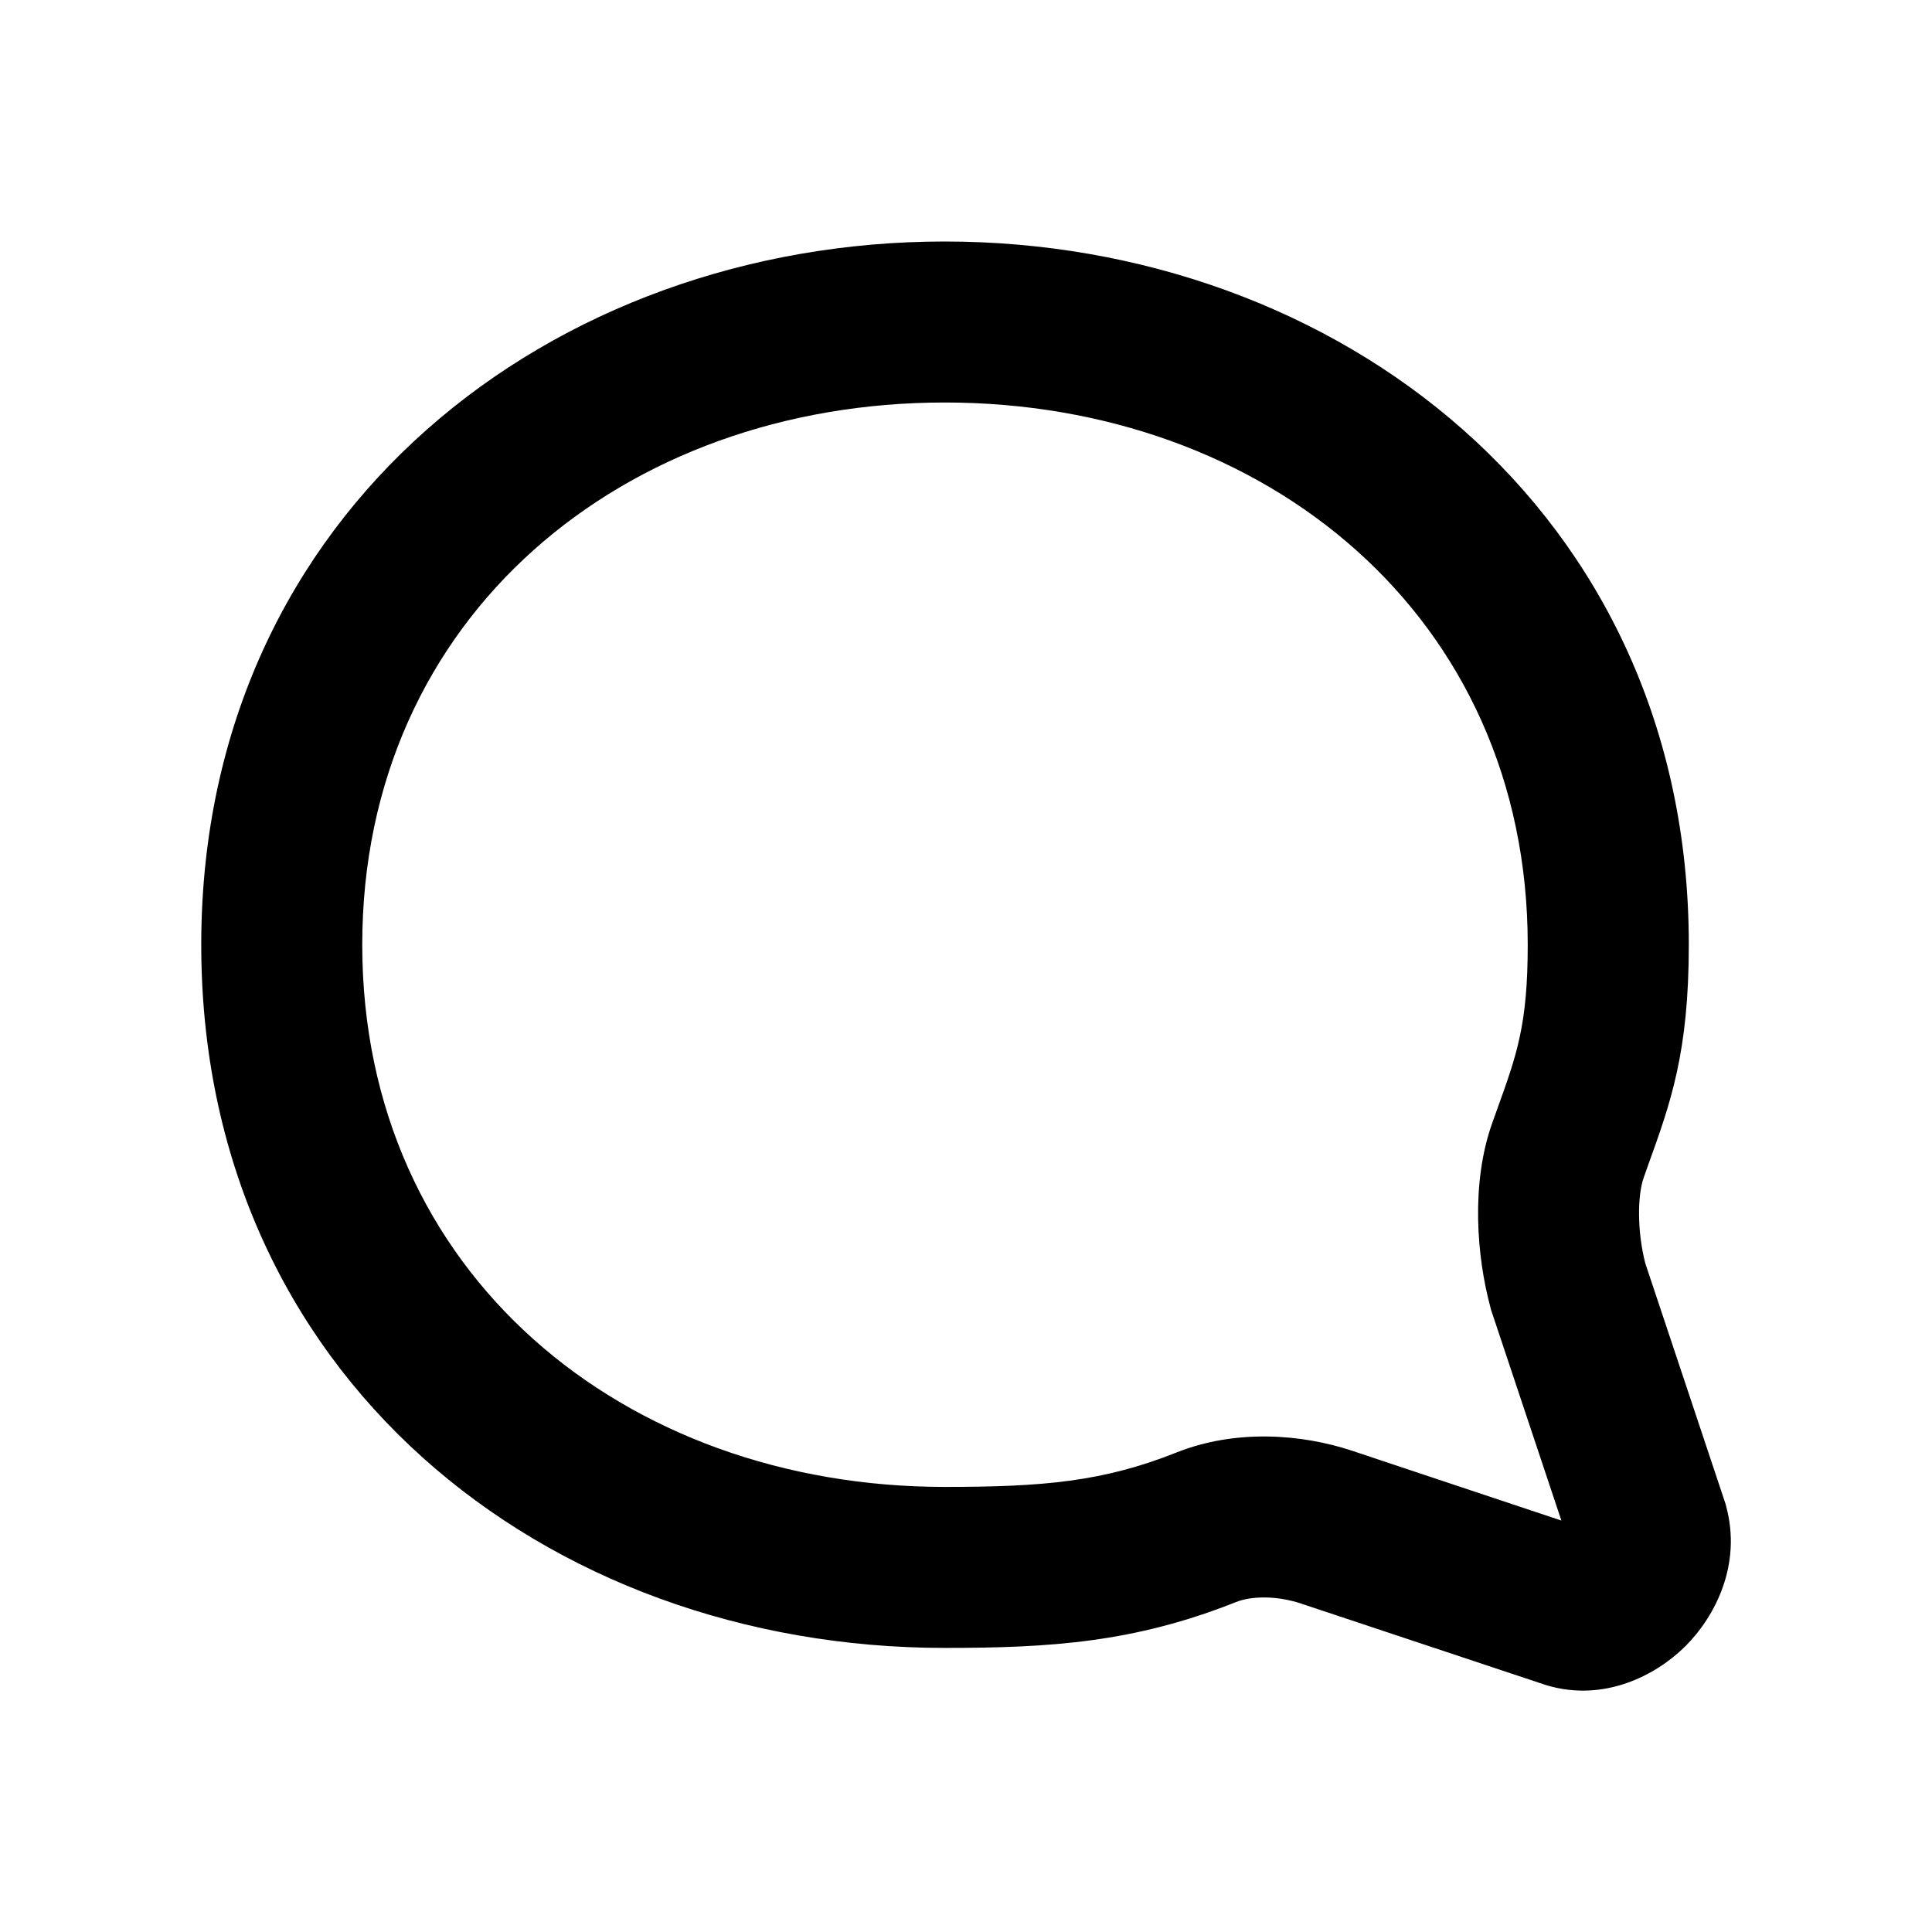
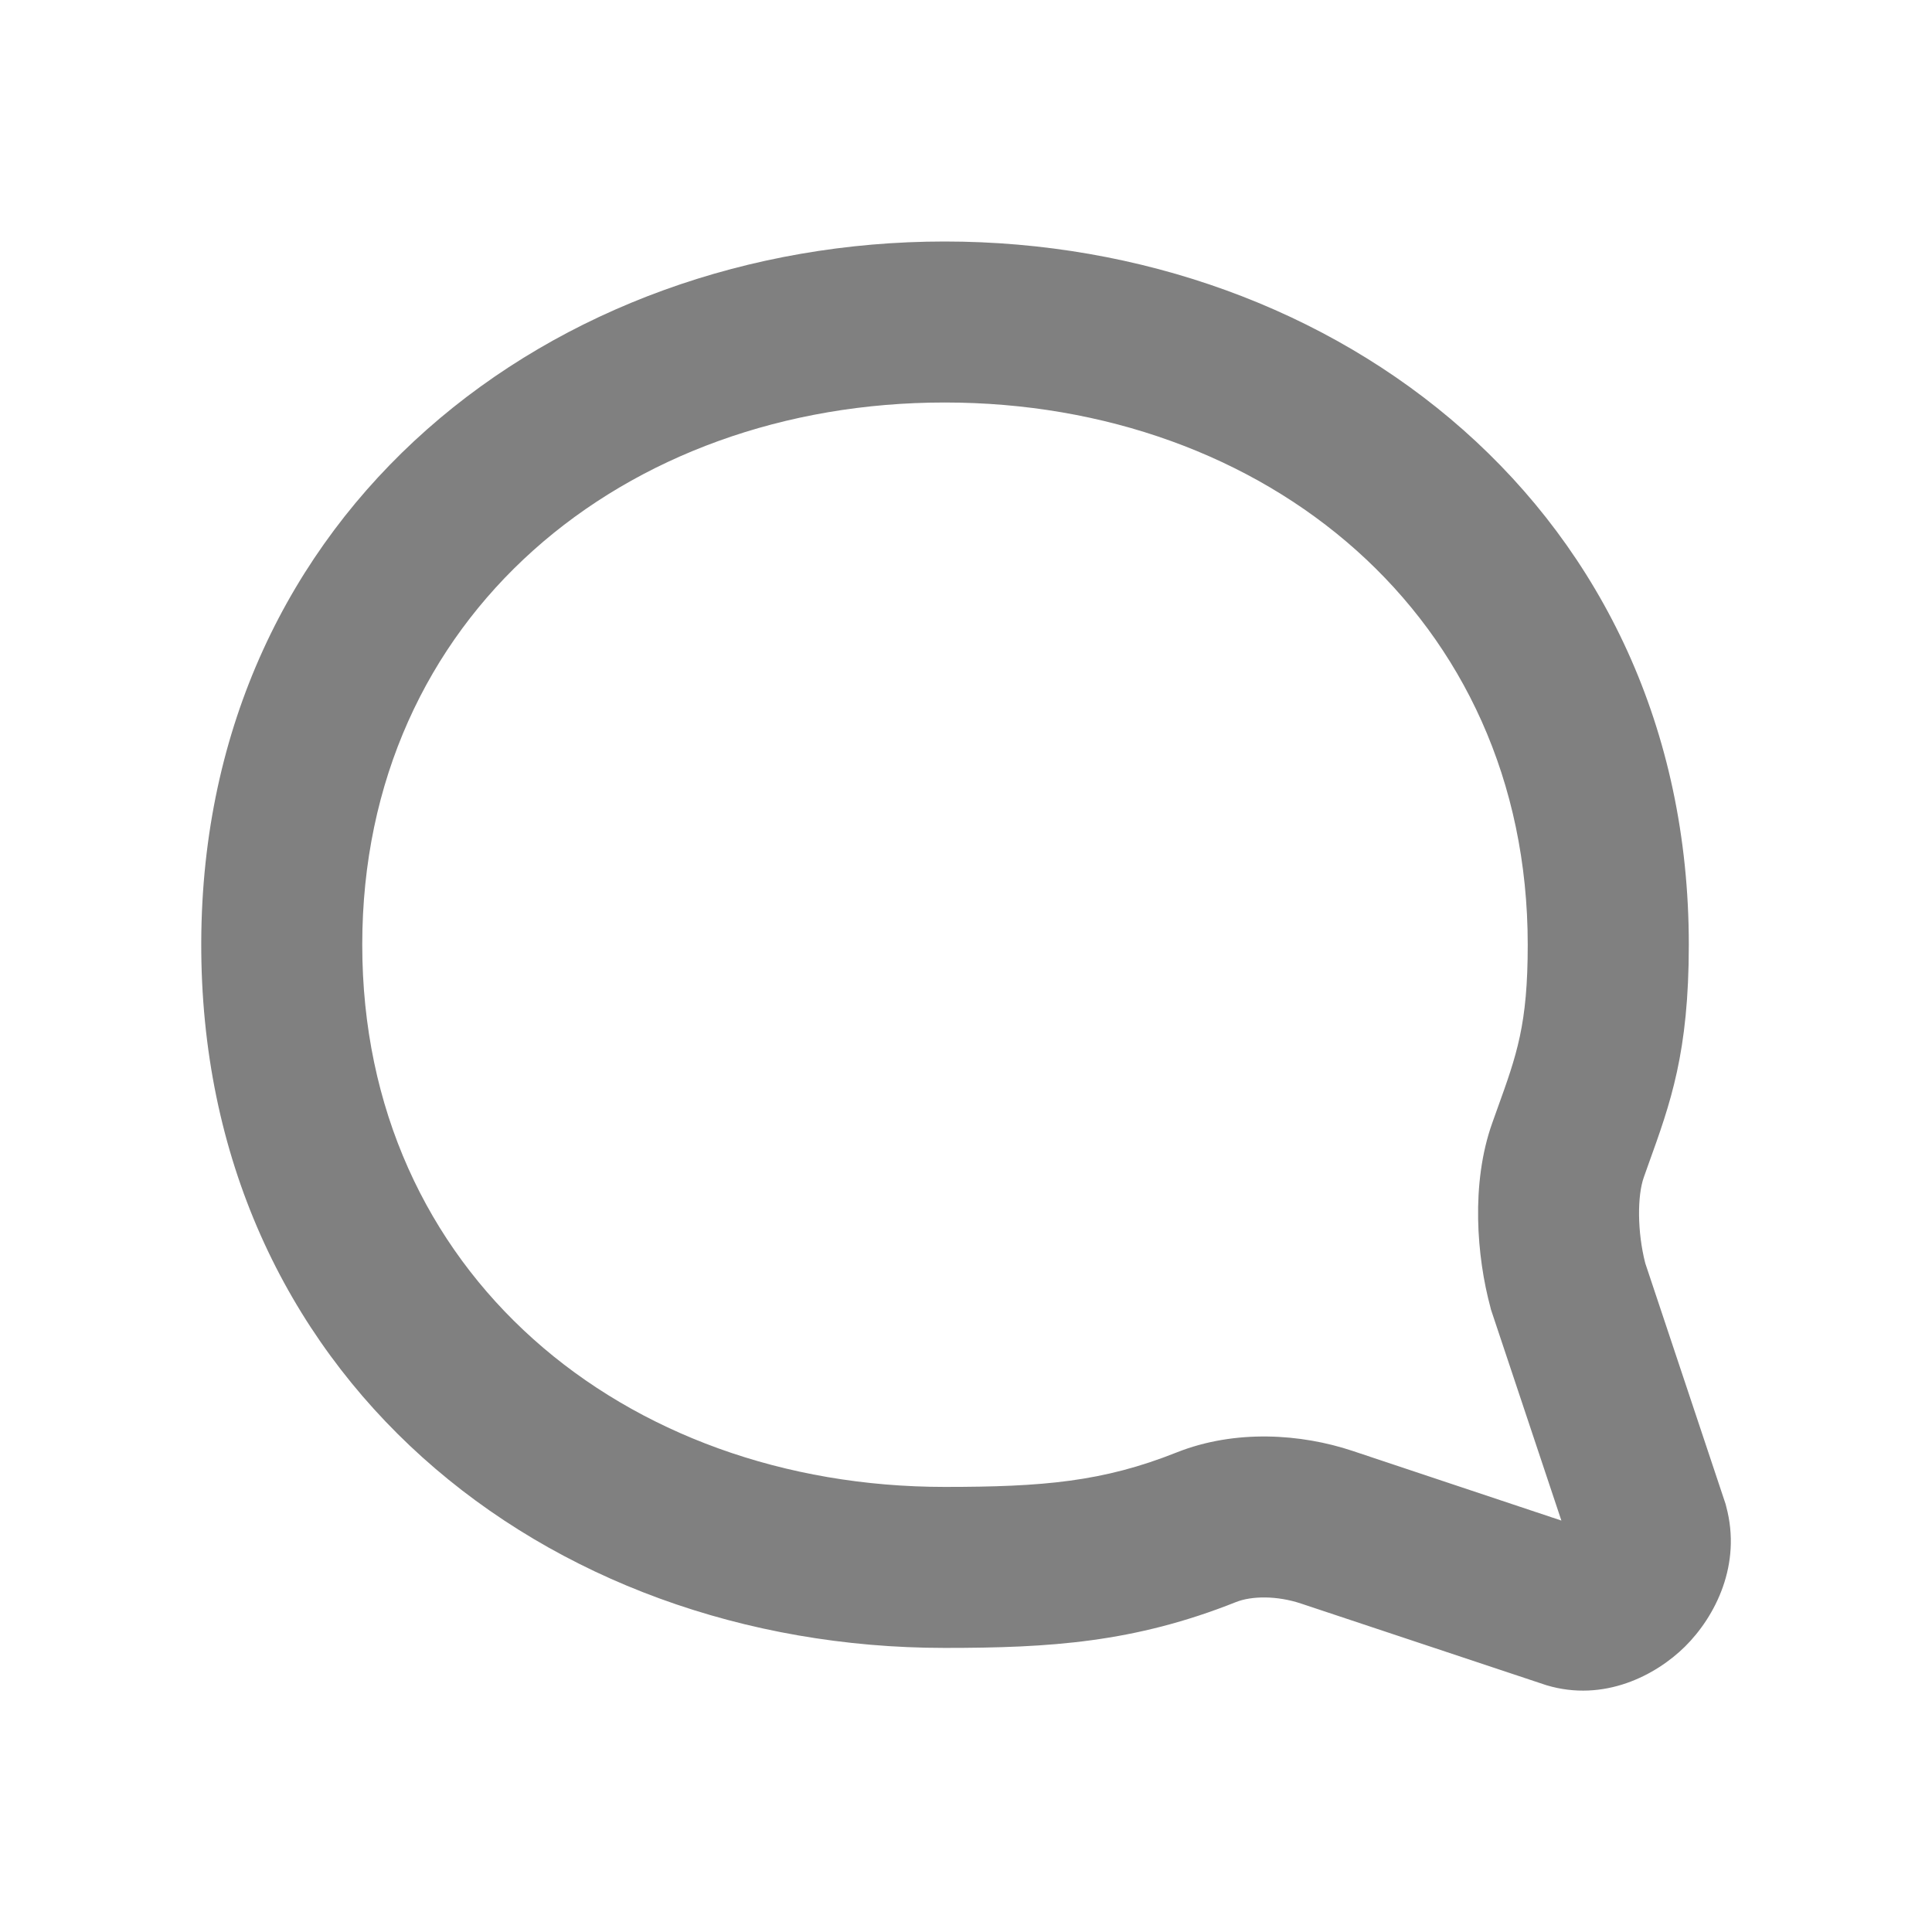
<svg xmlns="http://www.w3.org/2000/svg" xmlns:xlink="http://www.w3.org/1999/xlink" class="icon icon--comment" height="20" width="20">
  <defs>
    <symbol fill="none" viewBox="0 0 24 24" id="comment">
-       <path fill-rule="evenodd" clip-rule="evenodd" d="M20.979 11.736c0-5.4-4.383-8.736-9.244-8.736C6.883 3 2.518 6.323 2.5 11.703c-.018 5.38 4.269 8.768 9.236 8.768 1.306 0 2.353-.066 3.619-.57.191-.076.507-.082.81.02l3.044 1.013c.718.216 1.363-.124 1.723-.48.375-.372.707-1.018.511-1.742l-.007-.028-.998-2.992c-.1-.39-.1-.84-.017-1.07l.055-.155c.277-.768.503-1.393.503-2.731ZM11.735 5C7.754 5 4.5 7.653 4.5 11.736s3.254 6.735 7.236 6.735c1.22 0 1.966-.064 2.88-.428.73-.29 1.547-.232 2.184-.02l2.596.866-.875-2.622-.007-.029c-.168-.622-.246-1.535.024-2.29l.06-.168c.246-.682.38-1.054.38-2.044 0-4.082-3.26-6.736-7.243-6.736Z" fill="currentColor" />
+       <path fill-rule="evenodd" clip-rule="evenodd" d="M20.979 11.736c0-5.4-4.383-8.736-9.244-8.736C6.883 3 2.518 6.323 2.5 11.703c-.018 5.38 4.269 8.768 9.236 8.768 1.306 0 2.353-.066 3.619-.57.191-.076.507-.082.81.02l3.044 1.013c.718.216 1.363-.124 1.723-.48.375-.372.707-1.018.511-1.742l-.007-.028-.998-2.992c-.1-.39-.1-.84-.017-1.07l.055-.155c.277-.768.503-1.393.503-2.731ZM11.735 5C7.754 5 4.5 7.653 4.5 11.736s3.254 6.735 7.236 6.735c1.22 0 1.966-.064 2.88-.428.73-.29 1.547-.232 2.184-.02l2.596.866-.875-2.622-.007-.029c-.168-.622-.246-1.535.024-2.29l.06-.168c.246-.682.38-1.054.38-2.044 0-4.082-3.26-6.736-7.243-6.736Z" fill="#808080" />
    </symbol>
  </defs>
  <use xlink:href="#comment" fill="#808080" />
</svg>
